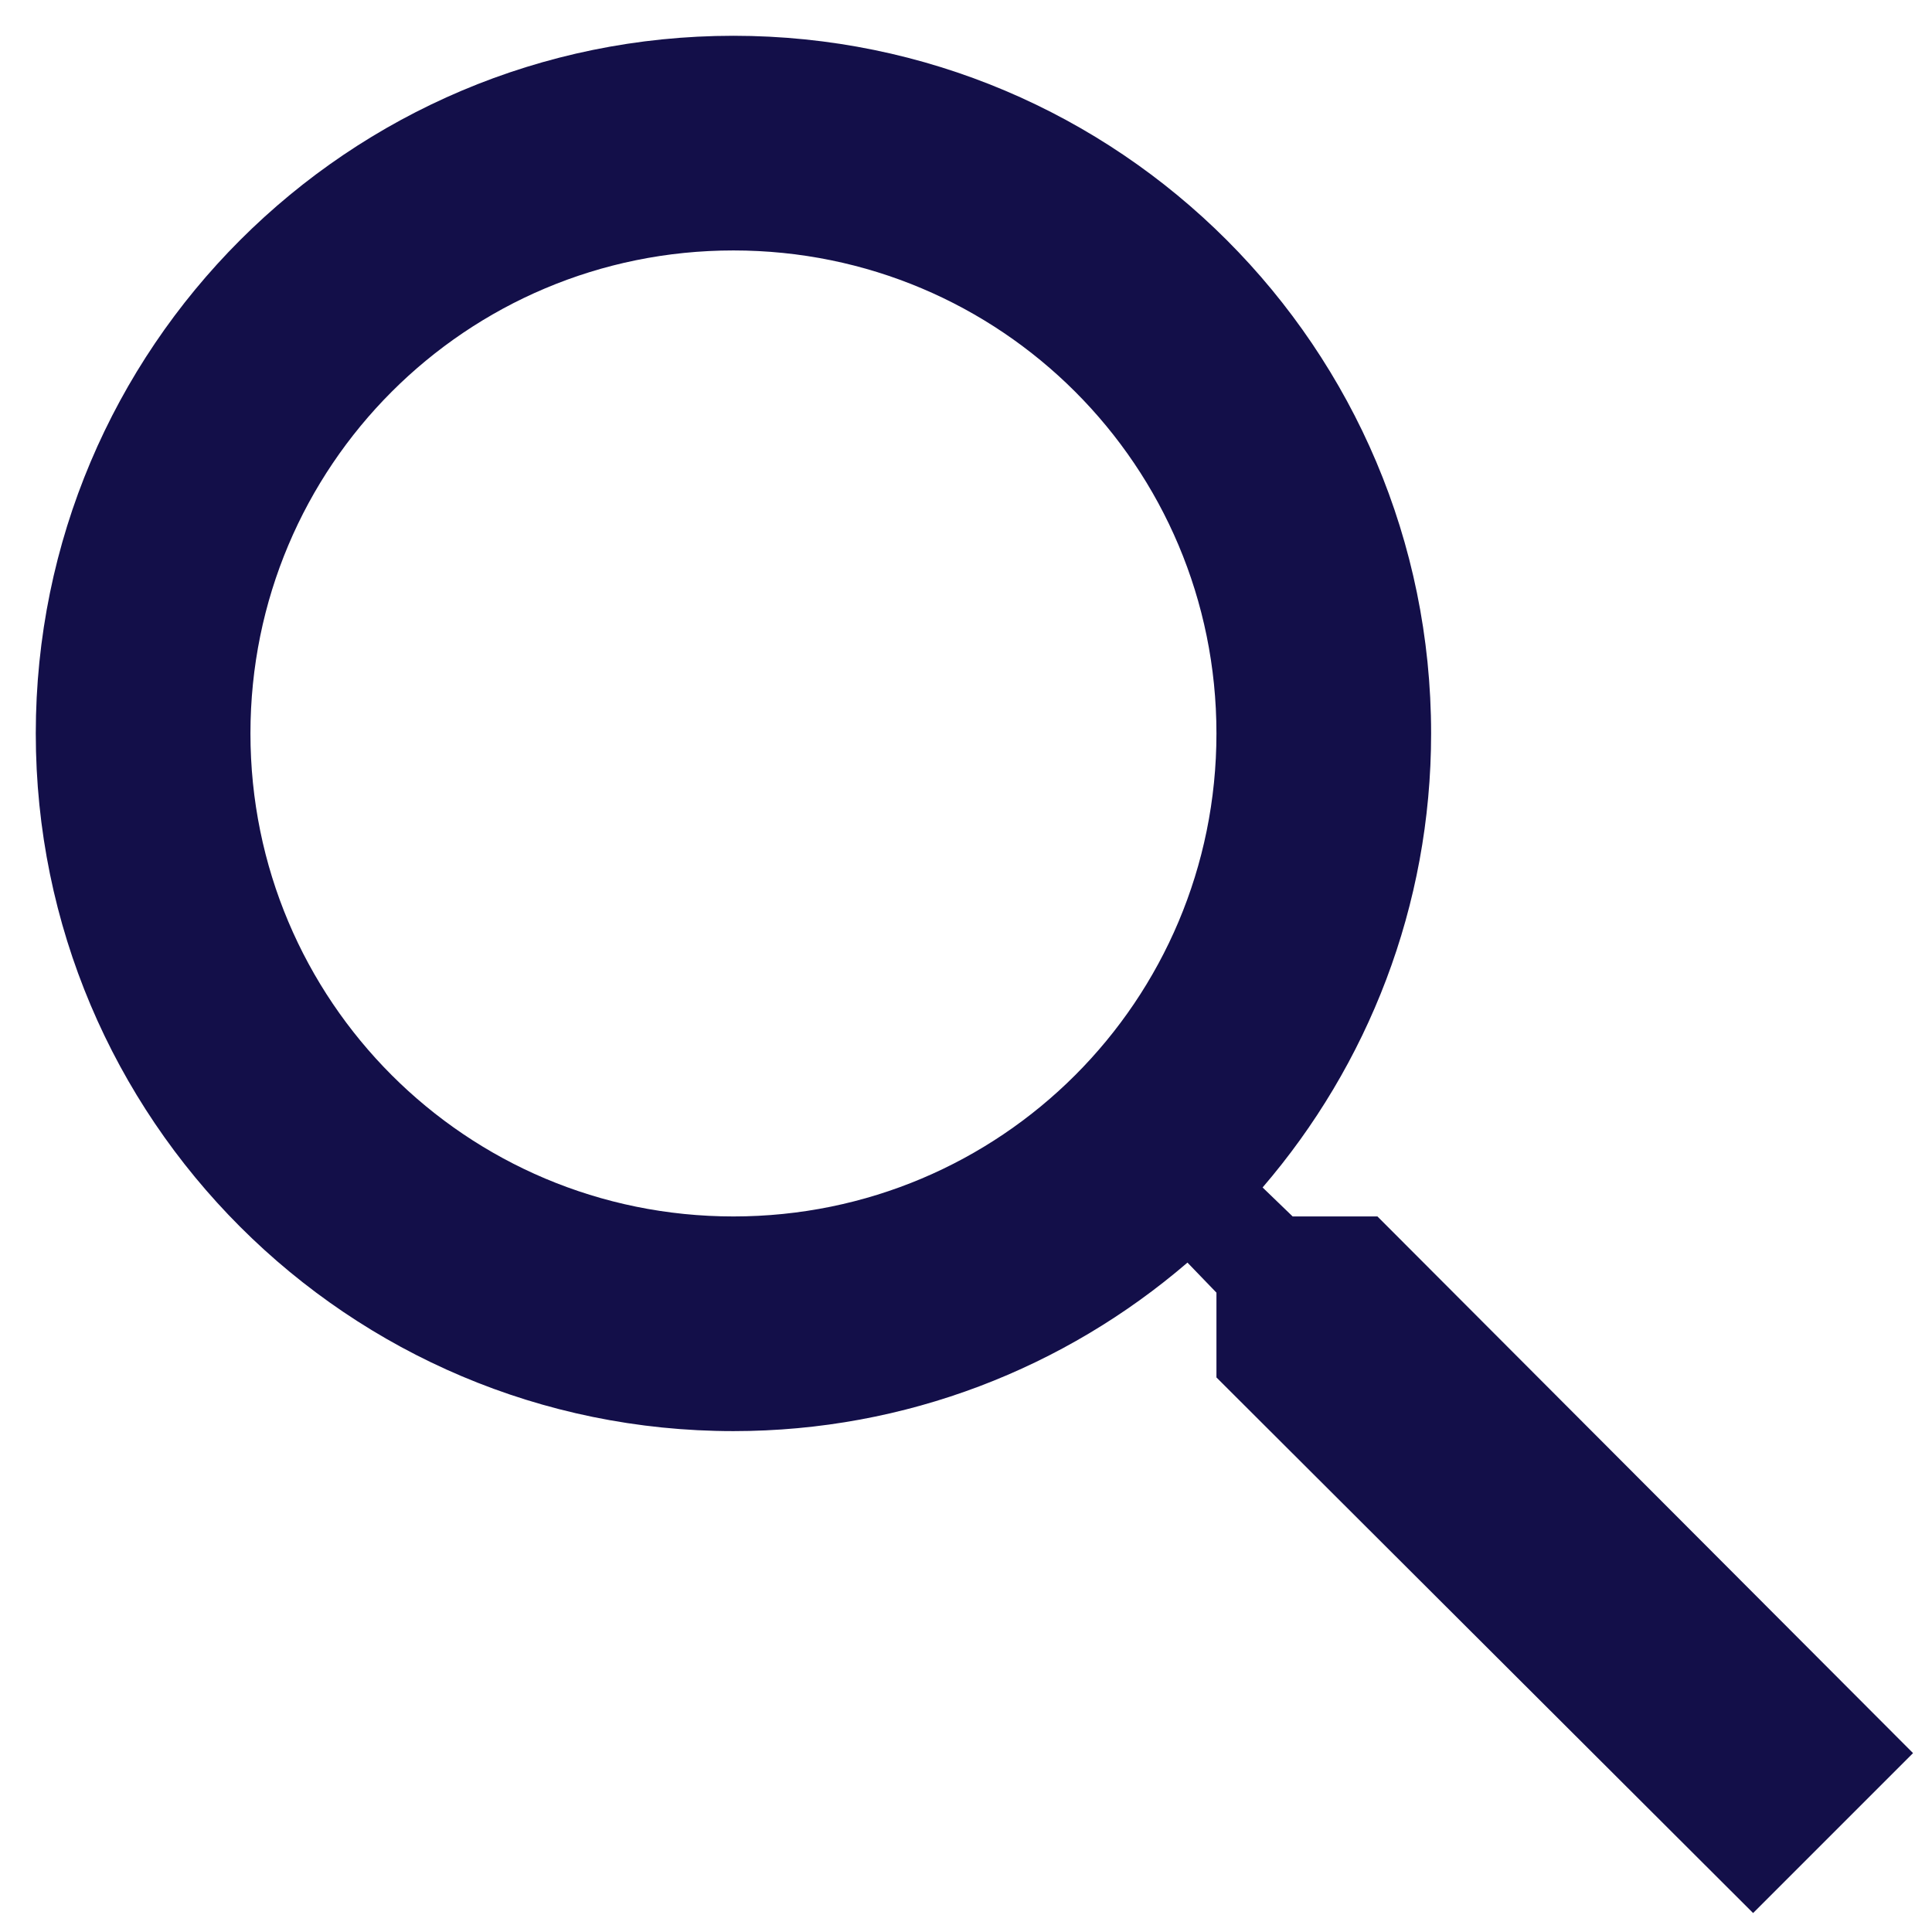
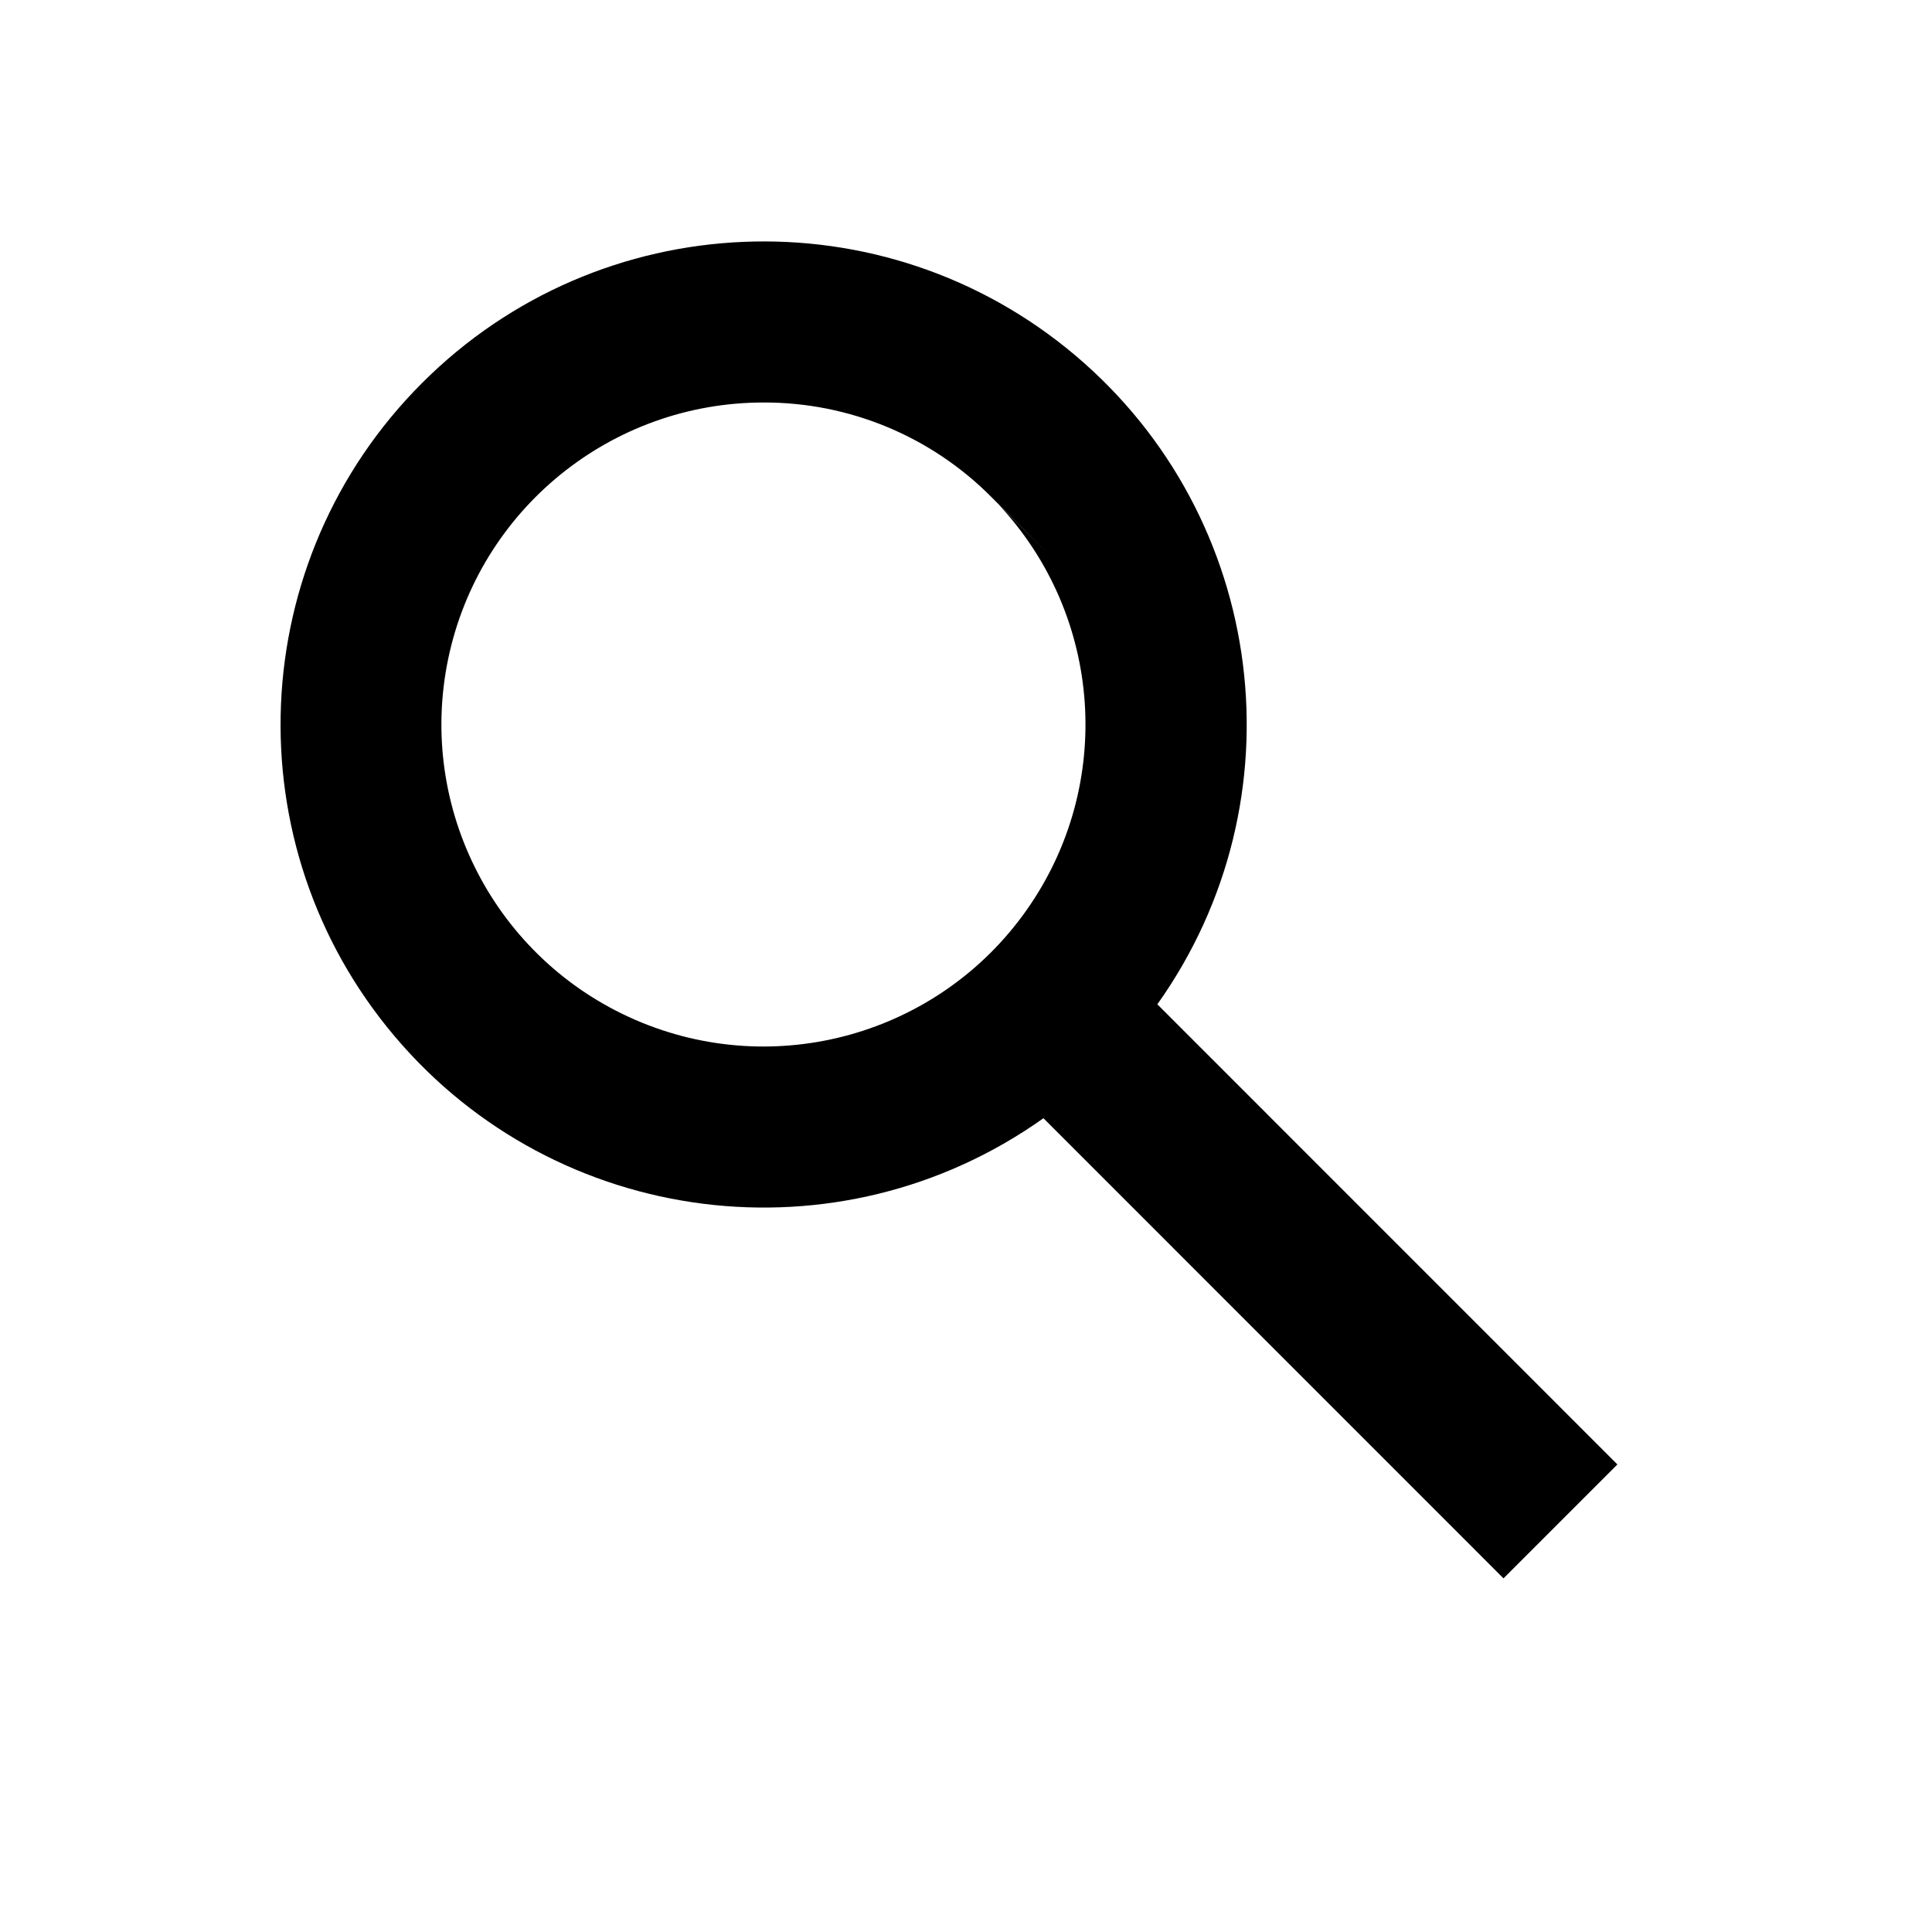
- <svg xmlns="http://www.w3.org/2000/svg" width="27" height="27" viewBox="0 0 27 27" fill="none">
-   <path d="M19.25 17H18.065L17.645 16.595C19.115 14.885 20 12.665 20 10.25C20 4.865 15.635 0.5 10.25 0.5C4.865 0.5 0.5 4.865 0.5 10.25C0.5 15.635 4.865 20 10.25 20C12.665 20 14.885 19.115 16.595 17.645L17 18.065V19.25L24.5 26.735L26.735 24.5L19.25 17ZM10.25 17C6.515 17 3.5 13.985 3.5 10.25C3.5 6.515 6.515 3.5 10.25 3.5C13.985 3.5 17 6.515 17 10.25C17 13.985 13.985 17 10.25 17Z" fill="#130F49" />
+ <svg xmlns="http://www.w3.org/2000/svg" width="24" height="24" viewBox="0 0 24 24" fill="none">
+   <path d="M18.677 19.607L12.962 13.891C10.42 15.698 6.916 15.256 4.903 12.874C2.889 10.492 3.037 6.964 5.243 4.758C7.448 2.551 10.976 2.403 13.359 4.416C15.742 6.43 16.185 9.933 14.377 12.476L20.092 18.192L18.678 19.606L18.677 19.607ZM9.485 5C7.589 5 5.953 6.331 5.567 8.187C5.182 10.044 6.154 11.916 7.894 12.67C9.634 13.424 11.664 12.853 12.755 11.302C13.847 9.751 13.699 7.647 12.402 6.264L13.007 6.864L12.325 6.184L12.313 6.172C11.565 5.419 10.546 4.997 9.485 5Z" fill="currentColor" />
</svg>
